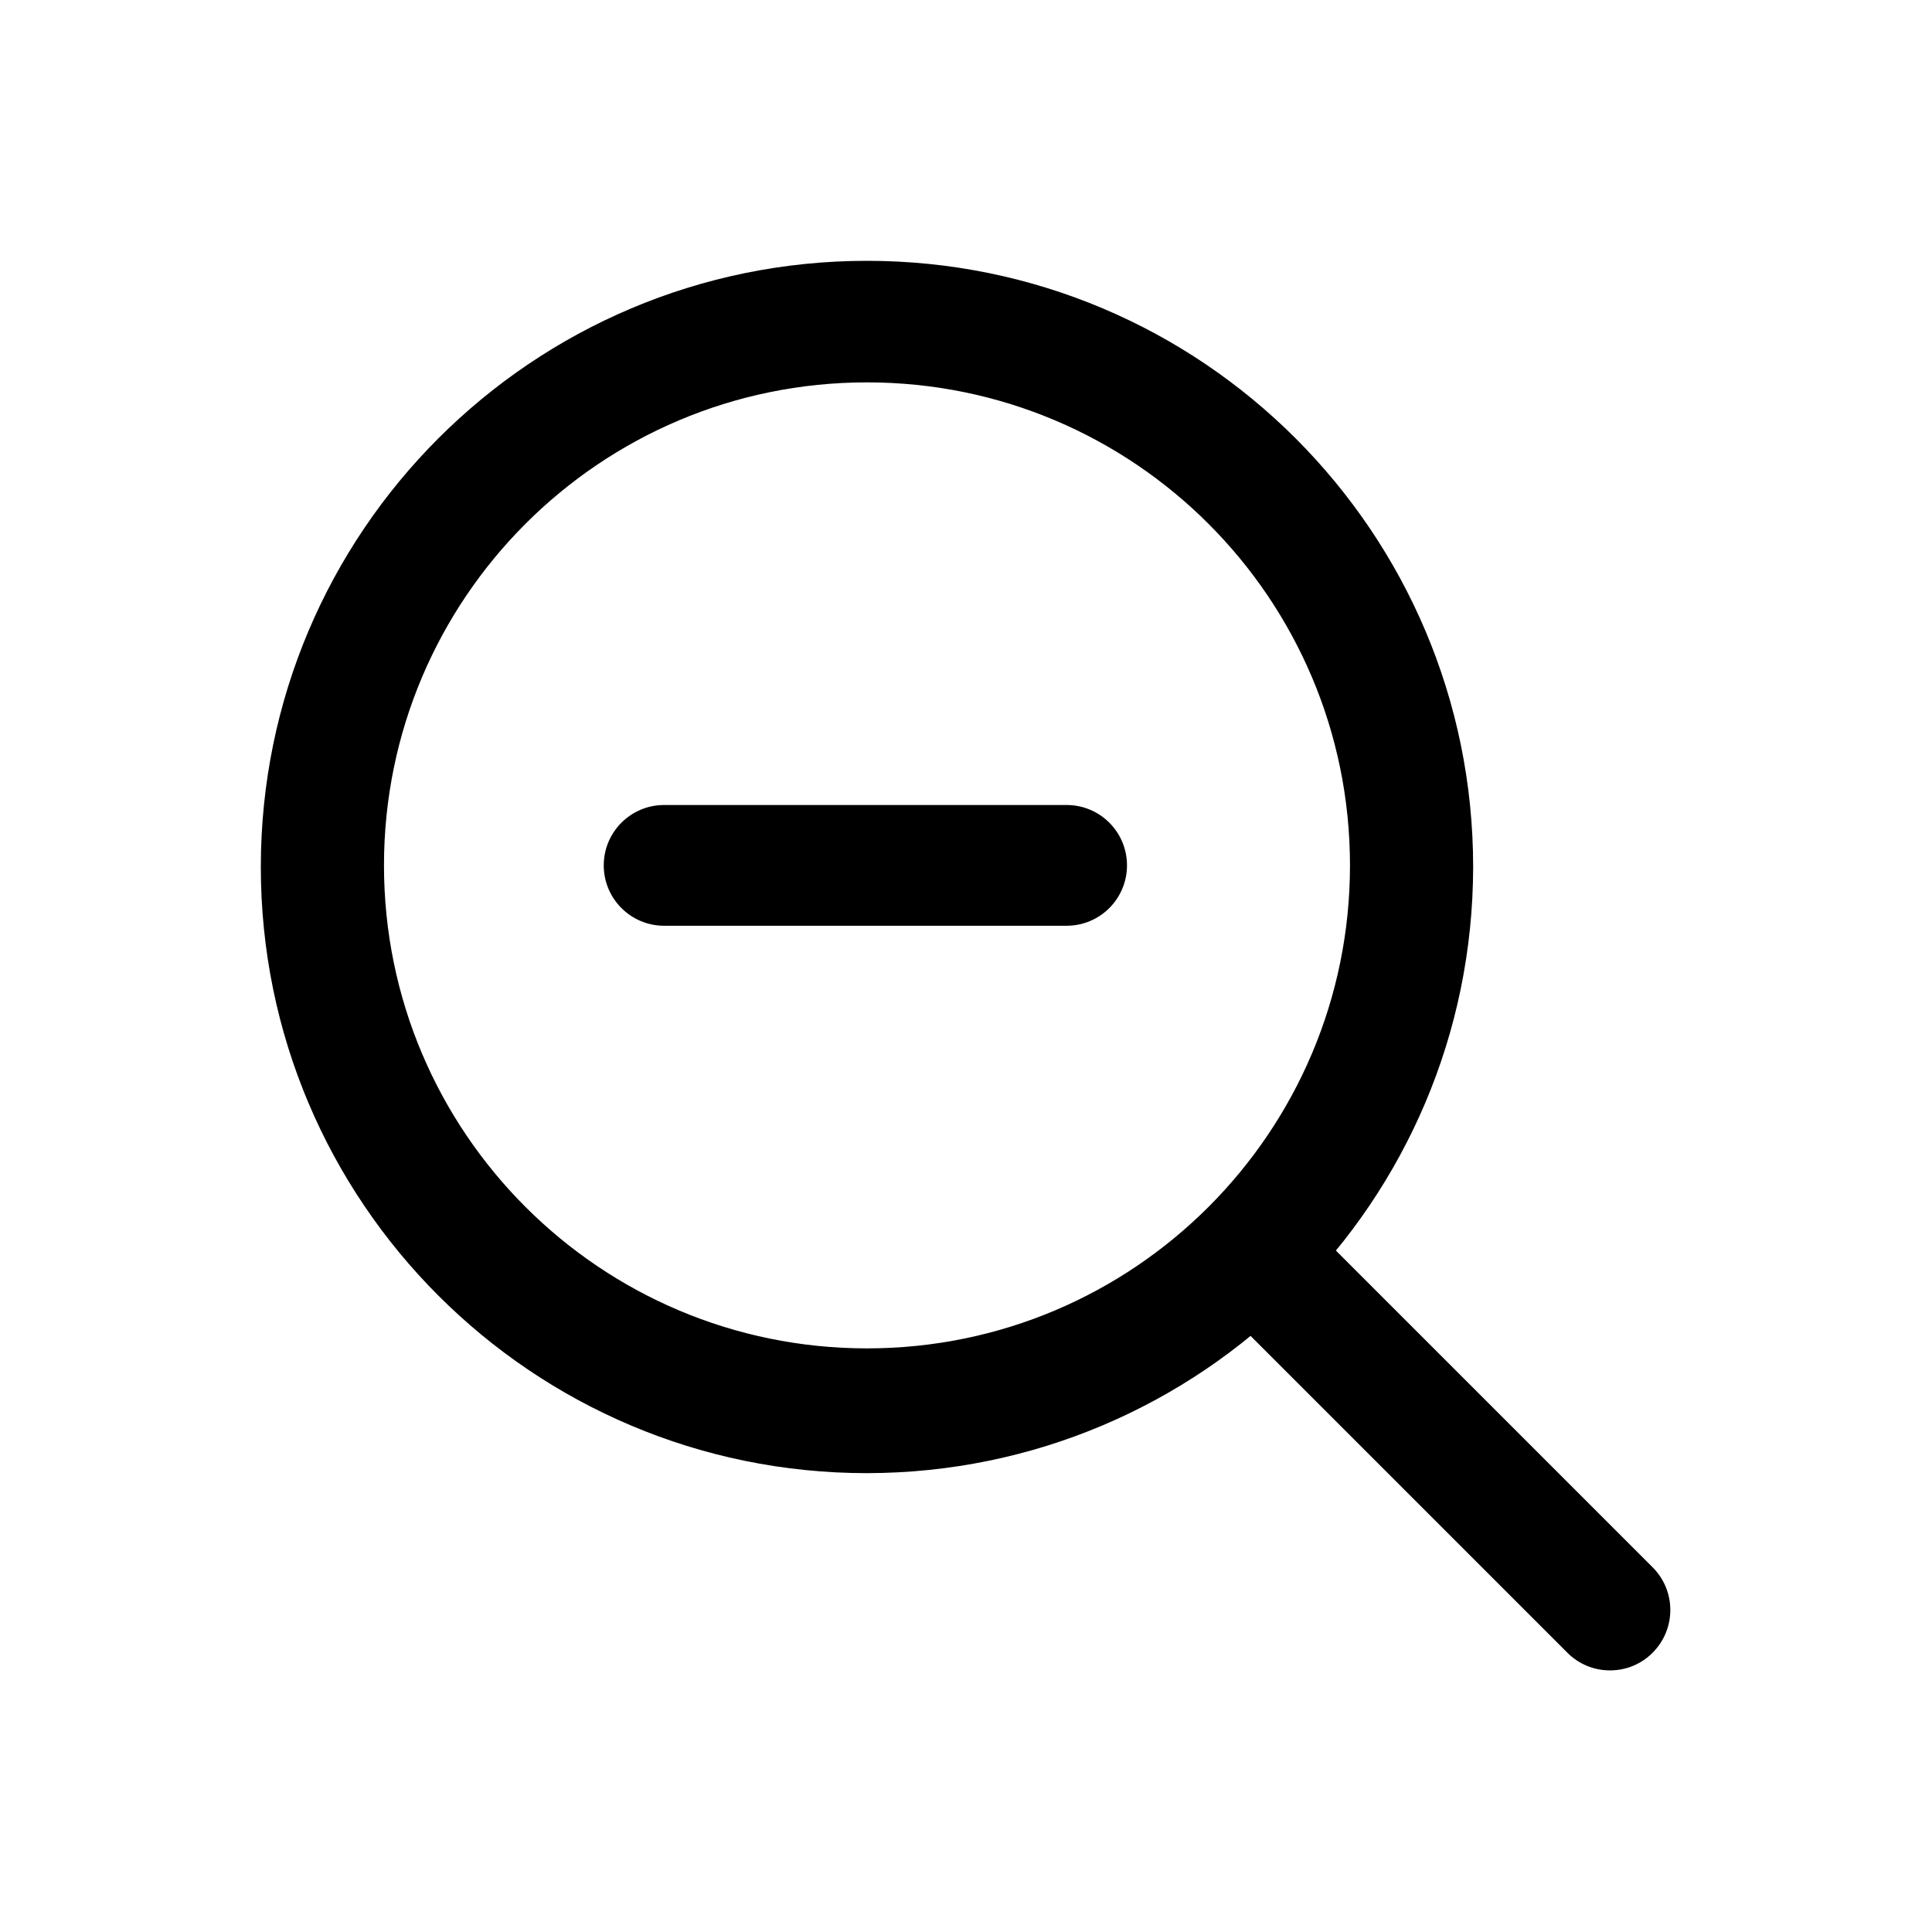
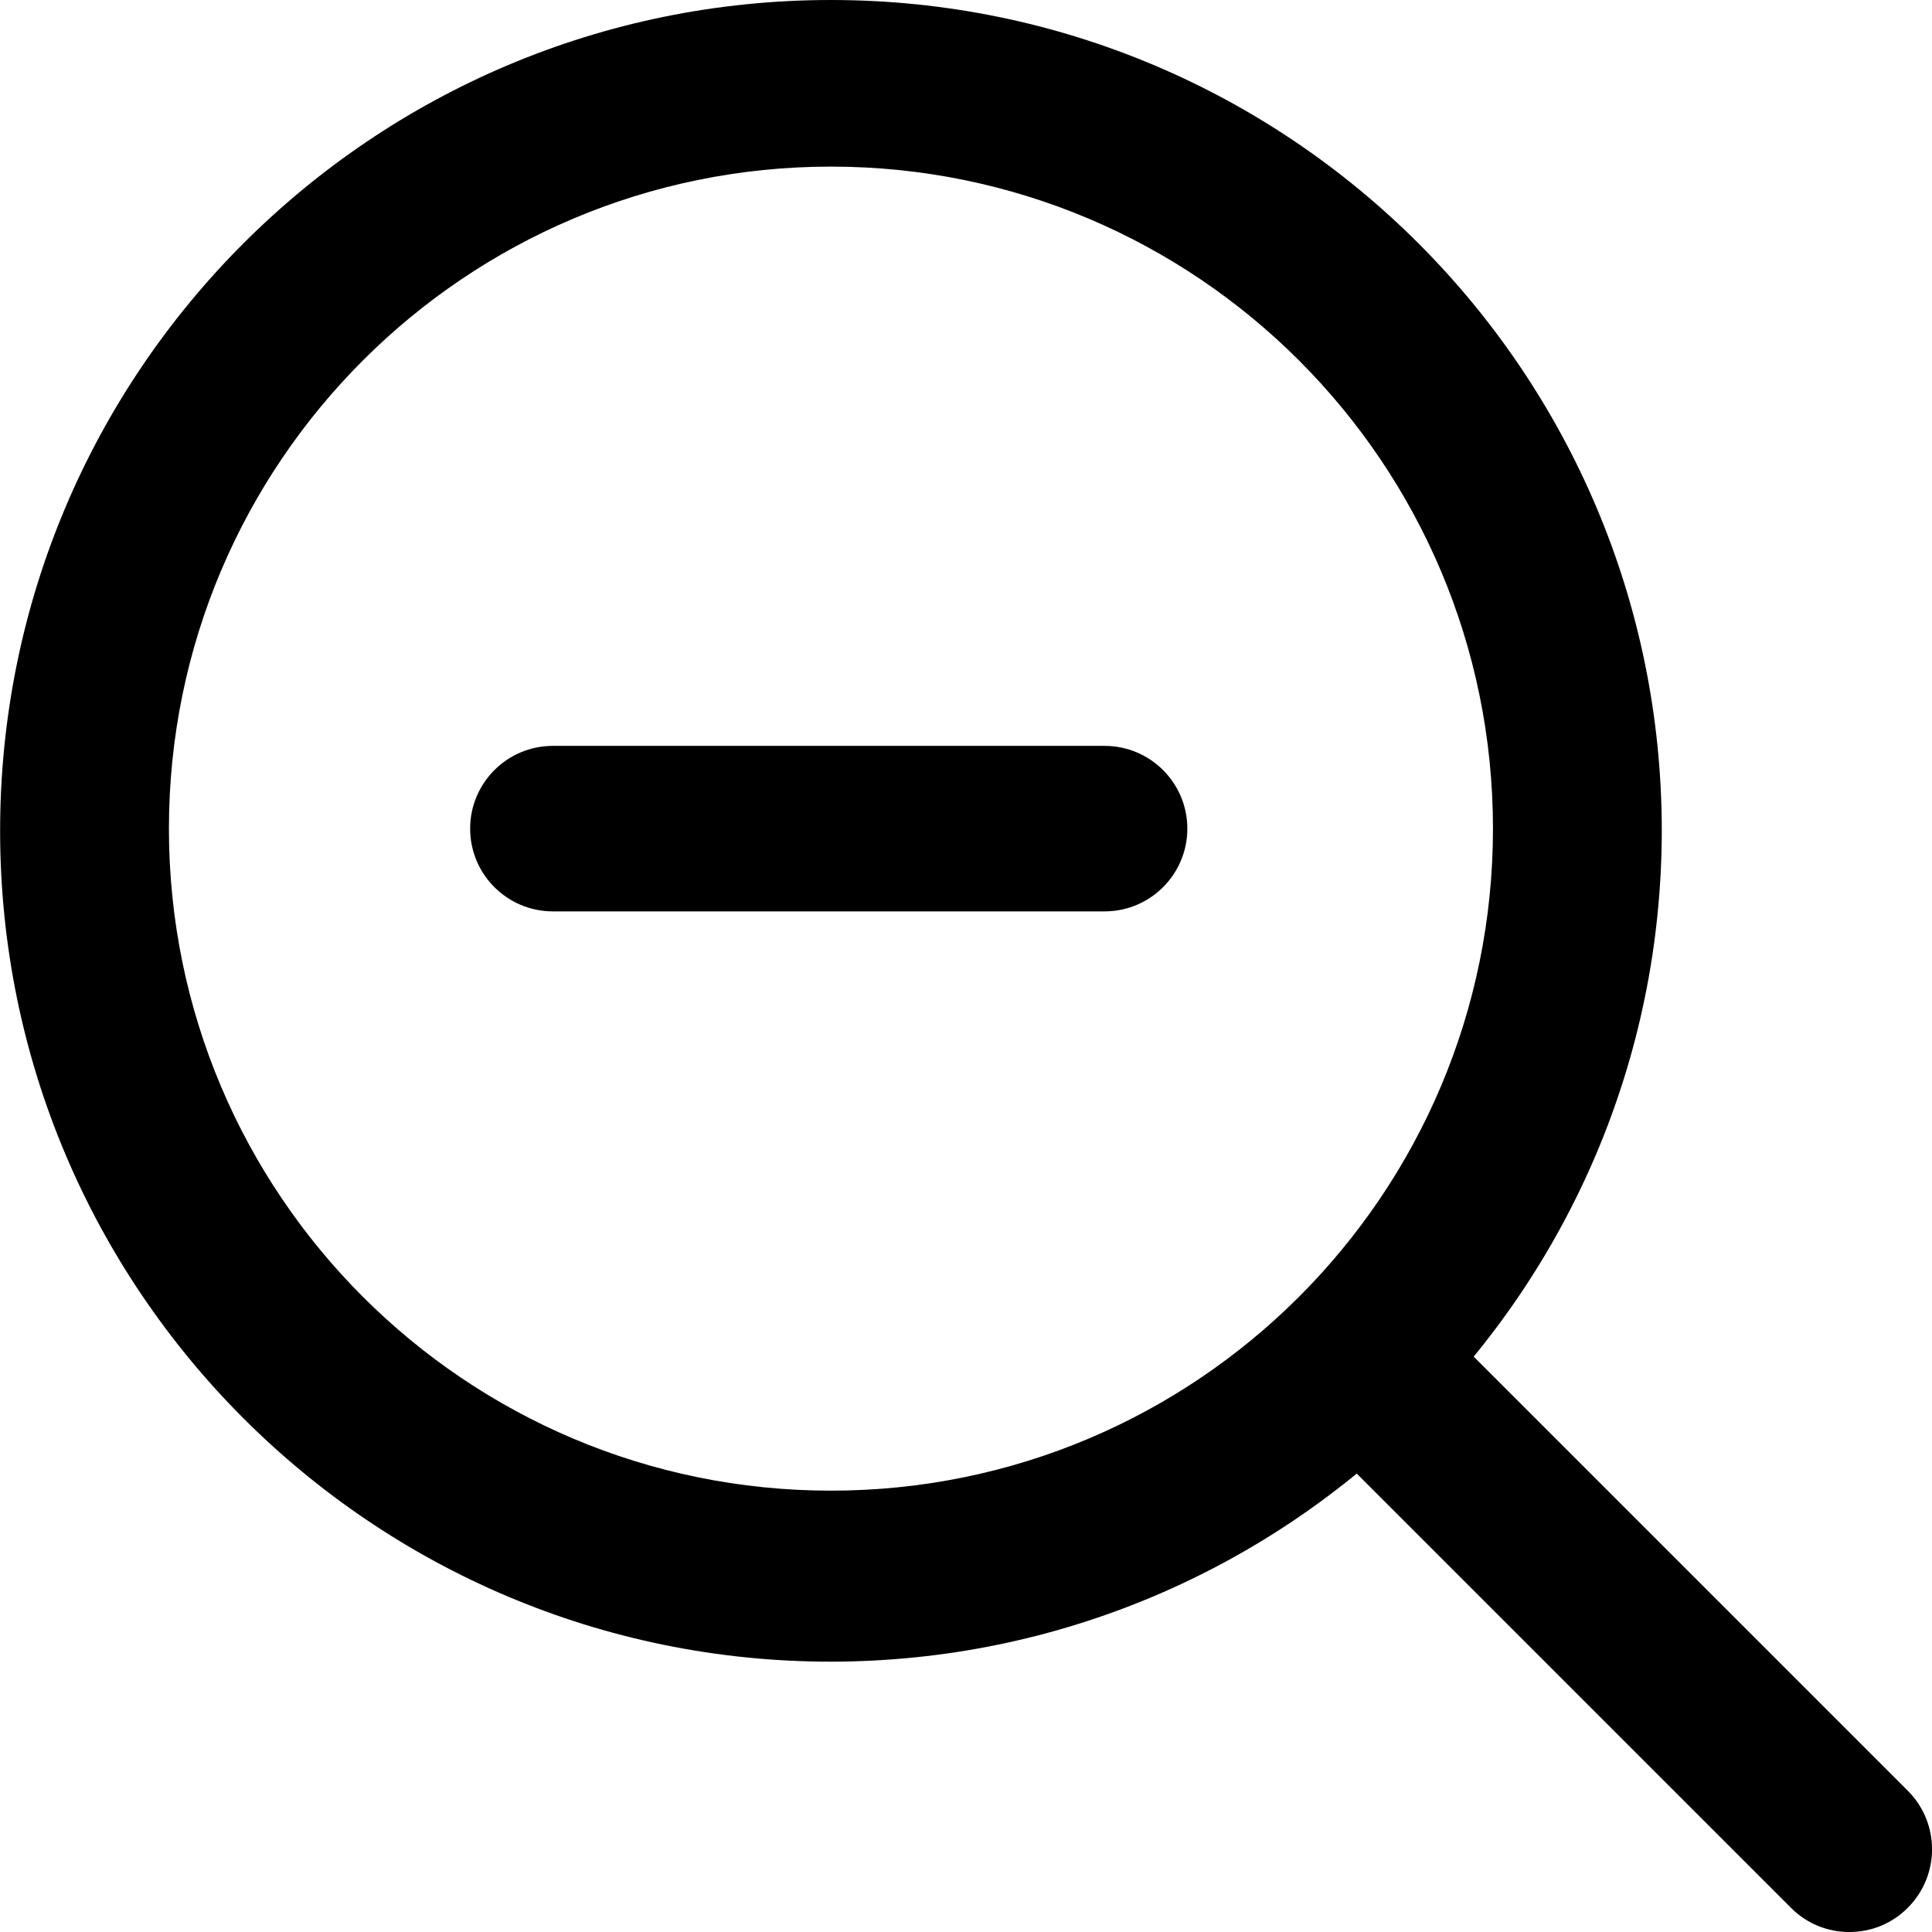
- <svg xmlns="http://www.w3.org/2000/svg" viewBox="0 0 24 24">
+ <svg xmlns="http://www.w3.org/2000/svg" viewBox="3.239 3.240 17.510 17.510">
  <g id="search-minus">
    <path d="M10.77,18.3a7.53,7.53,0,1,1,7.53-7.53A7.54,7.54,0,0,1,10.77,18.3Zm0-13.55a6,6,0,1,0,6,6A6,6,0,0,0,10.77,4.75Z" />
    <path d="M20,20.75a.74.74,0,0,1-.53-.22L15.34,16.4a.75.75,0,0,1,1.06-1.06l4.13,4.13a.75.75,0,0,1,0,1.06A.74.74,0,0,1,20,20.75Z" />
    <path d="M13.25,11.5h-5a.75.75,0,0,1,0-1.5h5a.75.75,0,0,1,0,1.5Z" />
  </g>
</svg>
